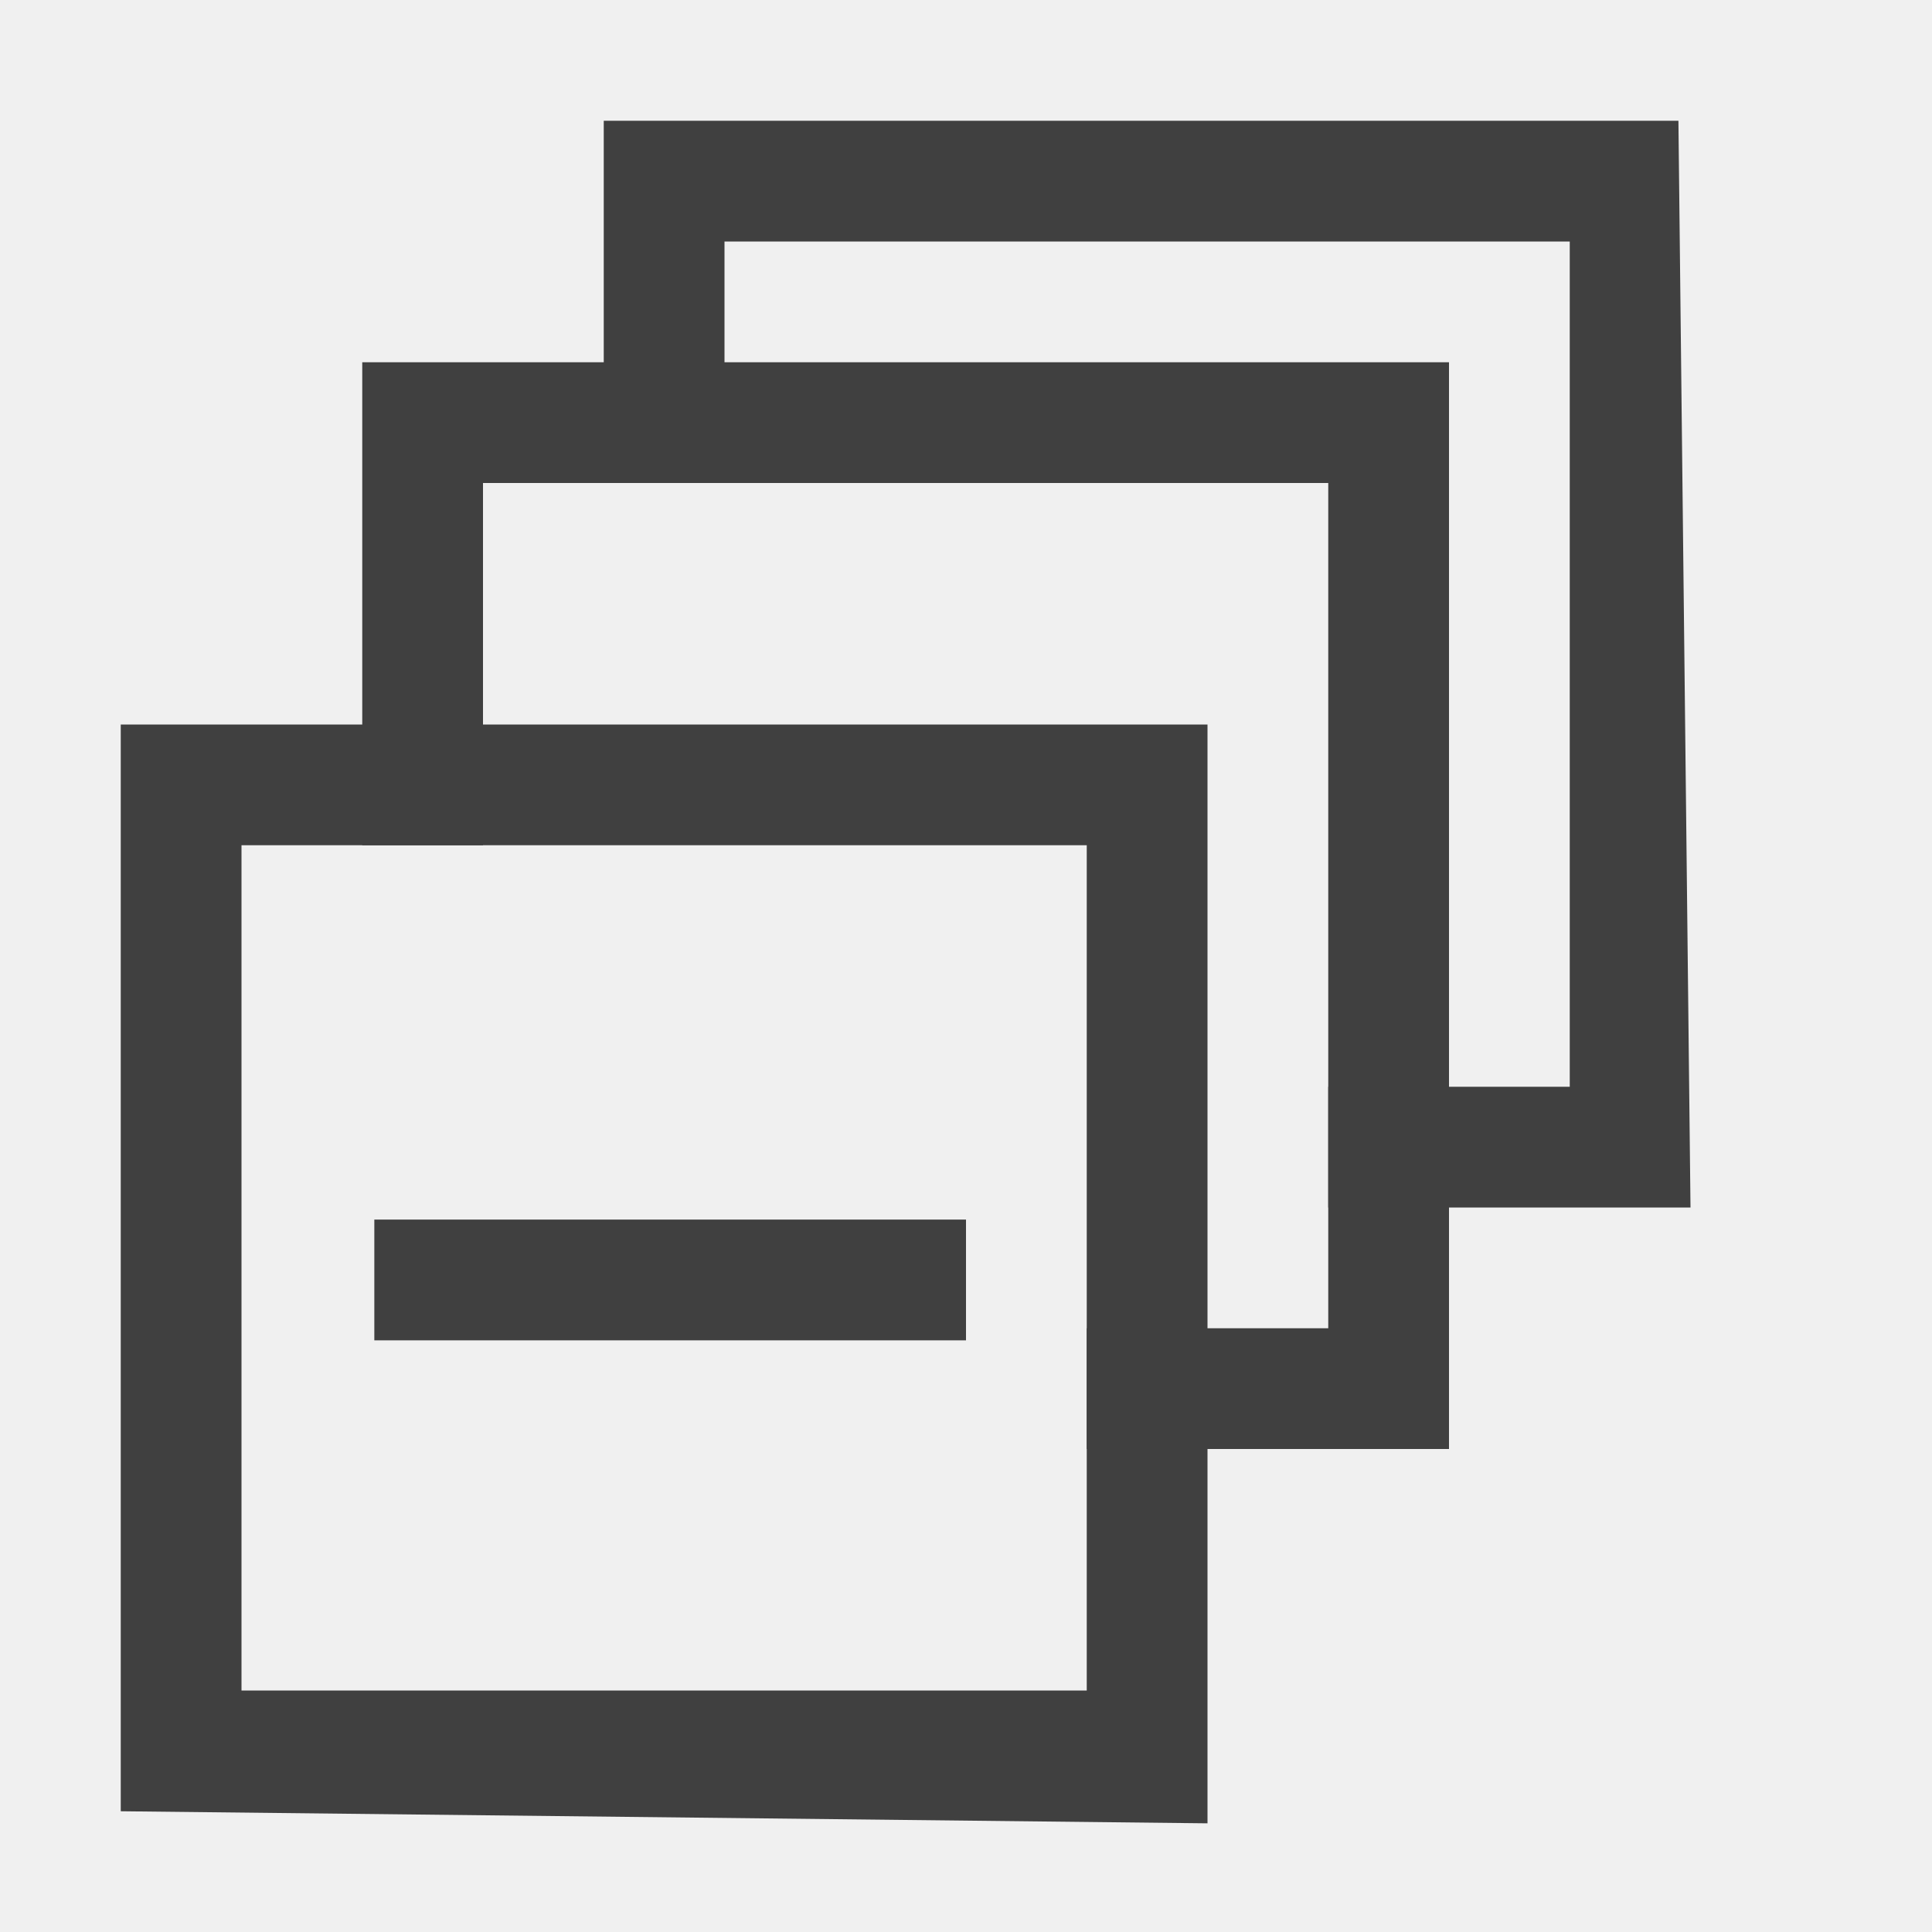
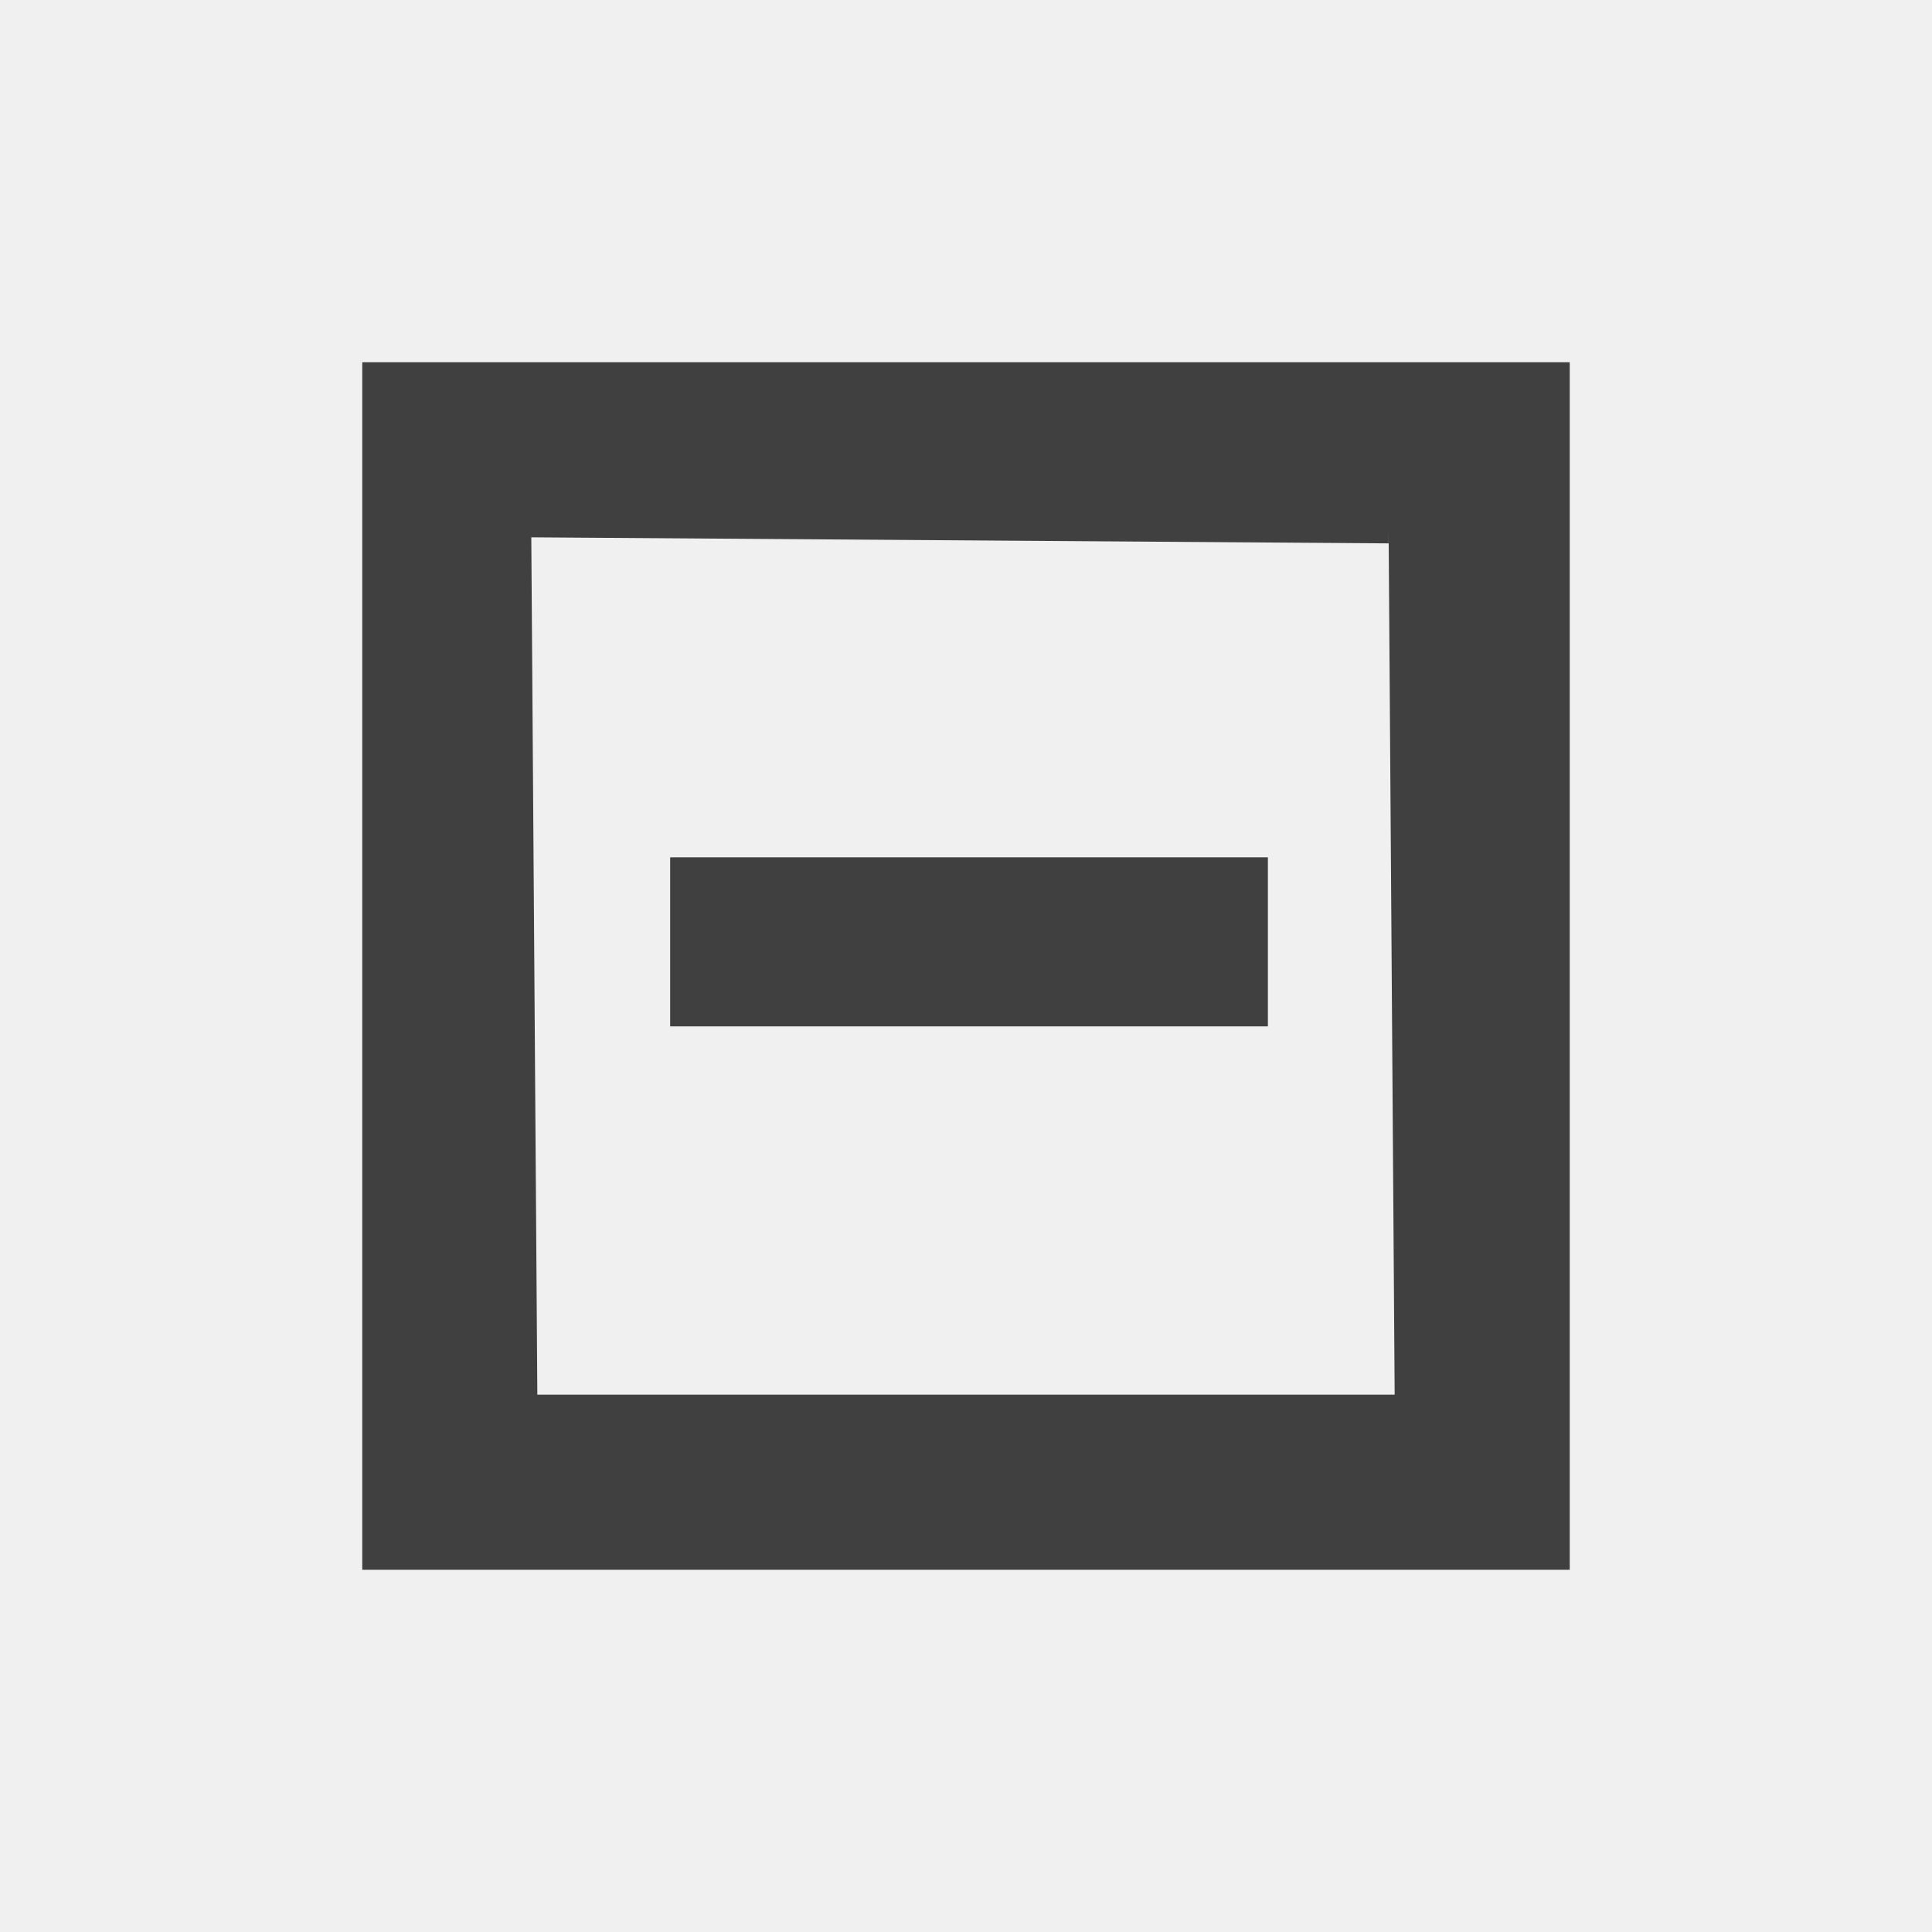
- <svg xmlns="http://www.w3.org/2000/svg" version="1.1" id="Layer_1" x="0px" y="0px" viewBox="0 0 16 16" style="enable-background:new 0 0 16 16;" xml:space="preserve">
+ <svg xmlns="http://www.w3.org/2000/svg" version="1.1" id="Layer_1" x="0px" y="0px" viewBox="0 0 32 32" style="enable-background:new 0 0 32 32;" xml:space="preserve">
  <style type="text/css">
- 	.st0{fill:#404040;}
- 	.st1{fill:none;stroke:#404040;stroke-miterlimit:1.414;}
+ 	.st0{fill:none;}
+ 	.st1{fill:#404040;}
+ 	.st2{fill:#FFFFFF;}
</style>
-   <path id="Layer_1_2_" class="st0" d="M12,12H9v-1h2V4H4v3H3V3h9V12z" />
-   <path id="Layer_1_3_" class="st0" d="M13.9,1l0.1,9h-3V9h2V2H6v2H5V1H13.9z" />
-   <path class="st0" d="M10,15.1L1,15V6h9V15.1z M2,7v7h7V7H2z" />
-   <path class="st1" d="M3.1,10.6H8" />
+   <g>
+     <rect class="st0" width="32" height="32" />
+     <path class="st1" d="M23,8.8l0.1,14.3H8.9L8.8,8.9L23,9 M26,6H6v20h20V6z" />
+   </g>
+   <g>
+     <rect x="12" y="15.3" class="st2" width="8.1" height="0.5" />
+     <polygon class="st1" points="21,14.2 11.1,14.2 11.1,17 21,17  " />
+   </g>
+   <rect y="-0.1" class="st0" width="32" height="32" />
</svg>
